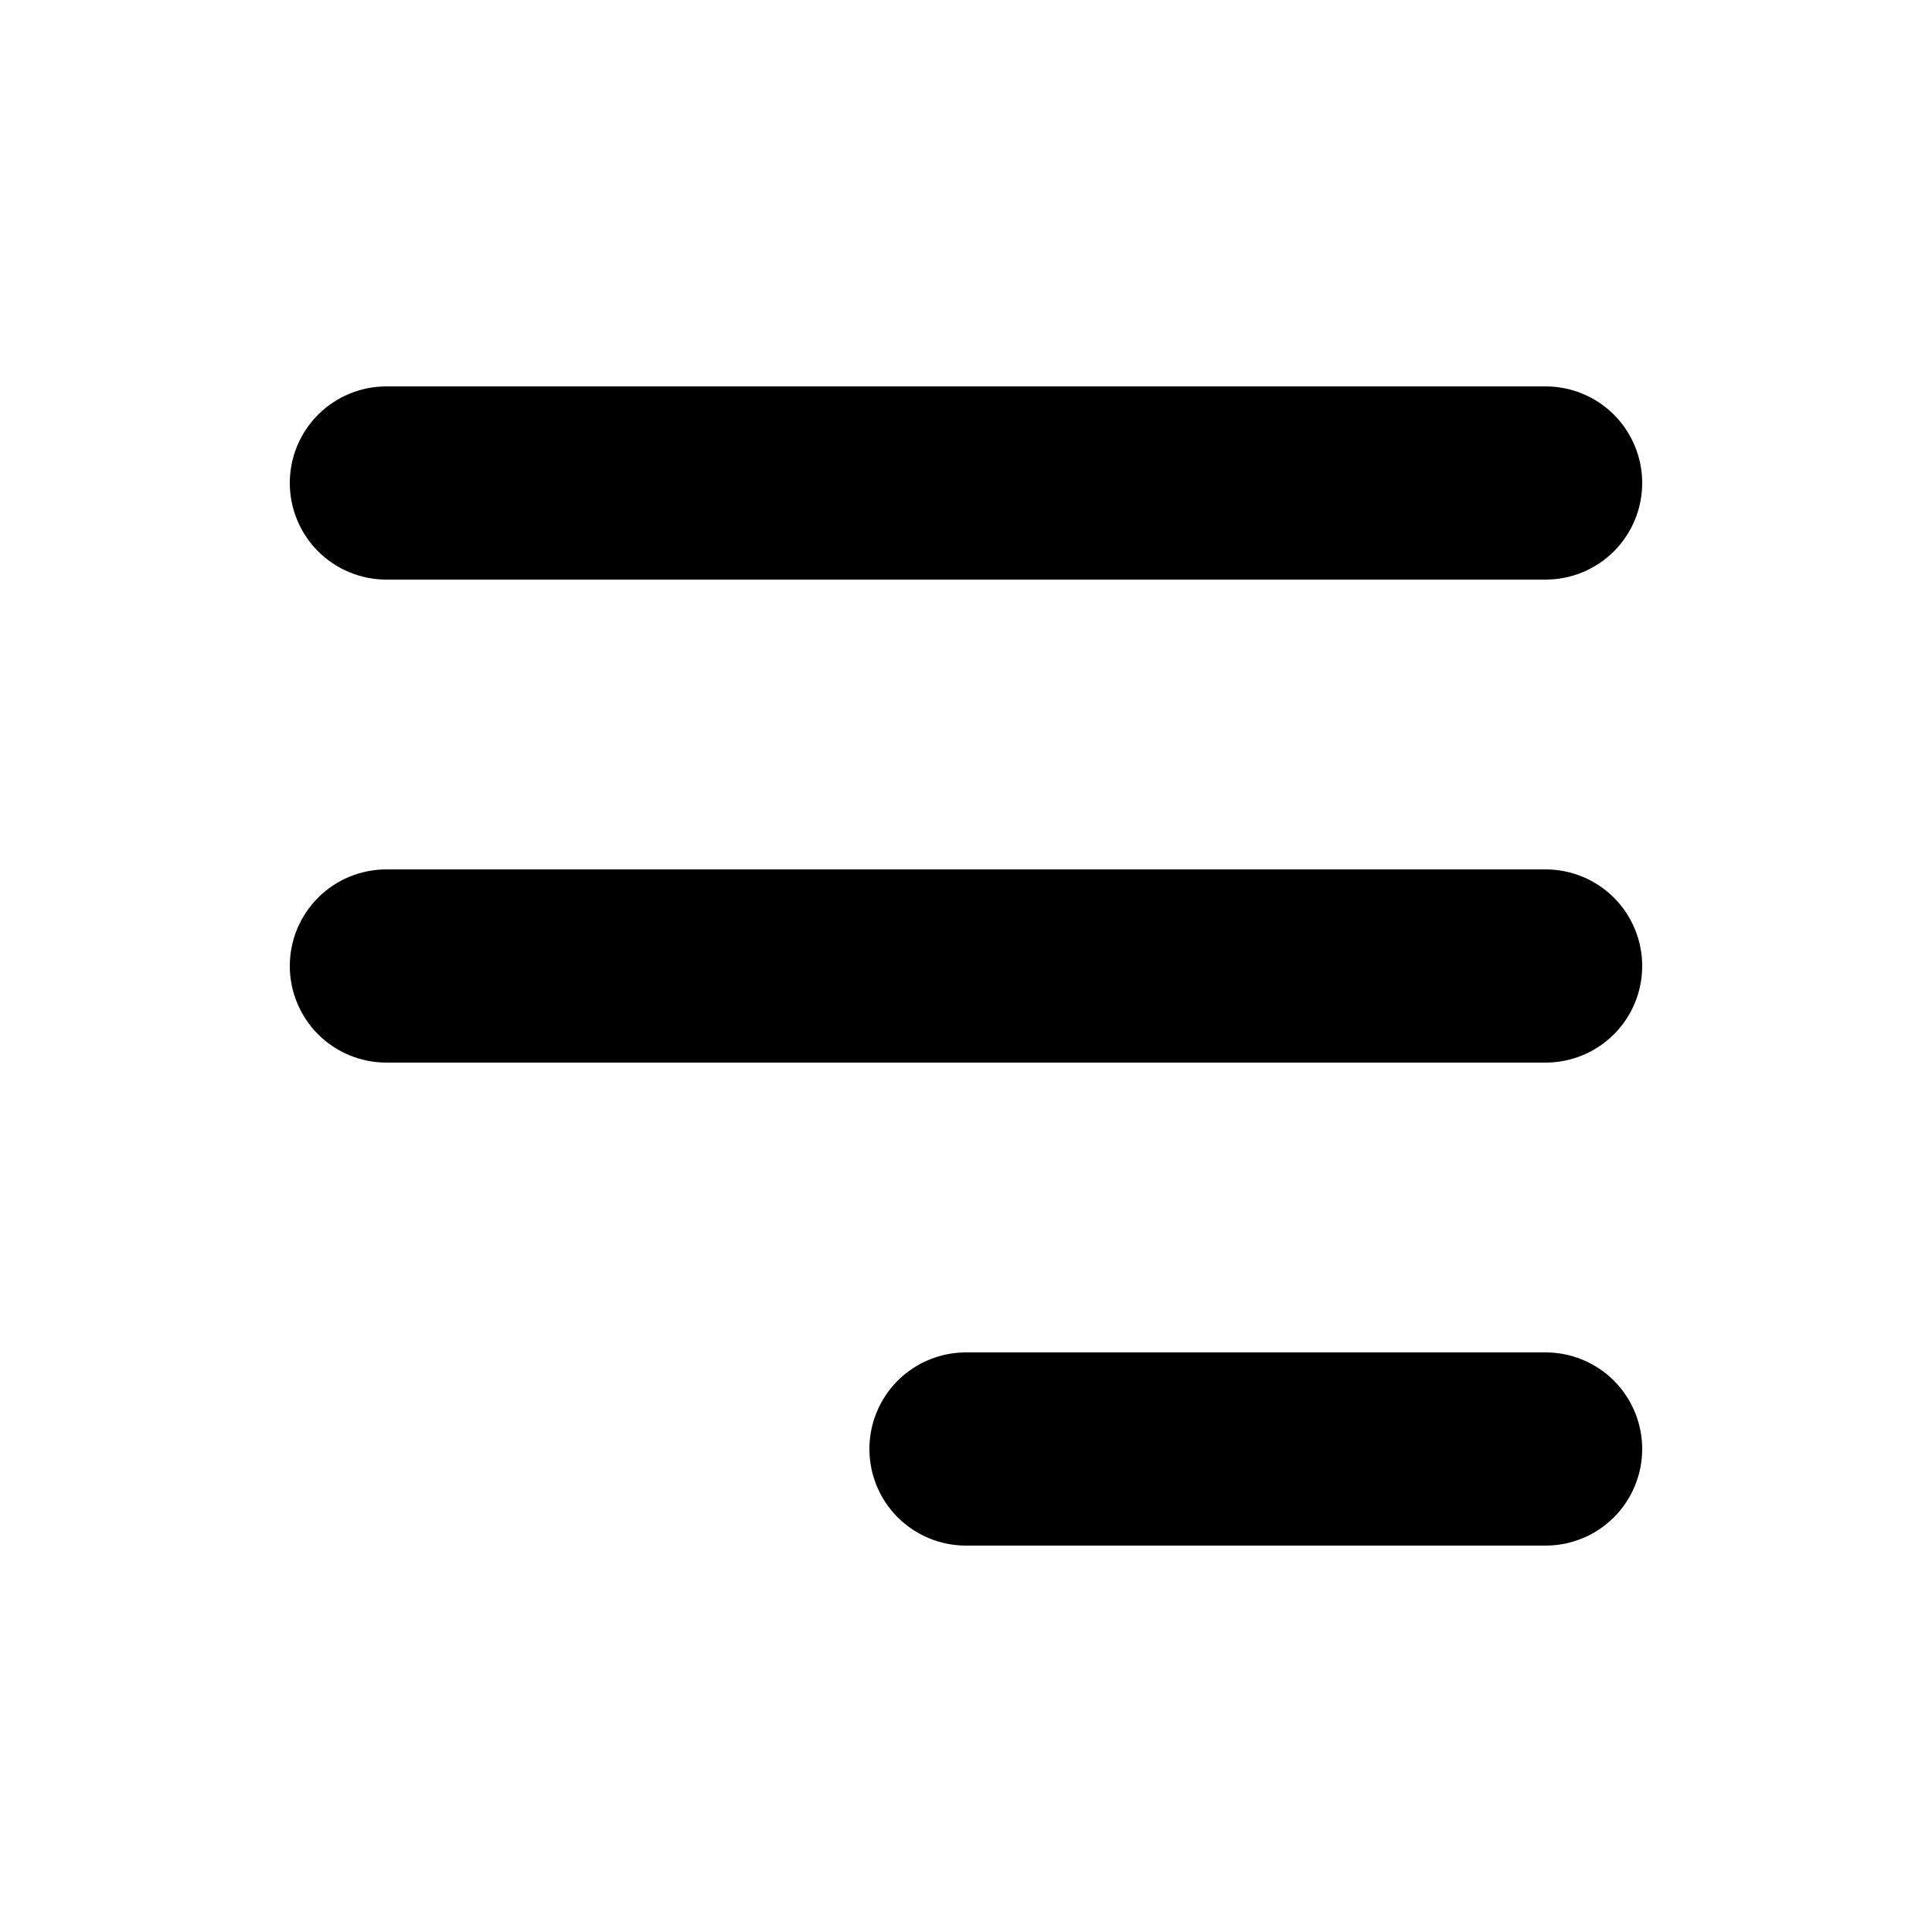
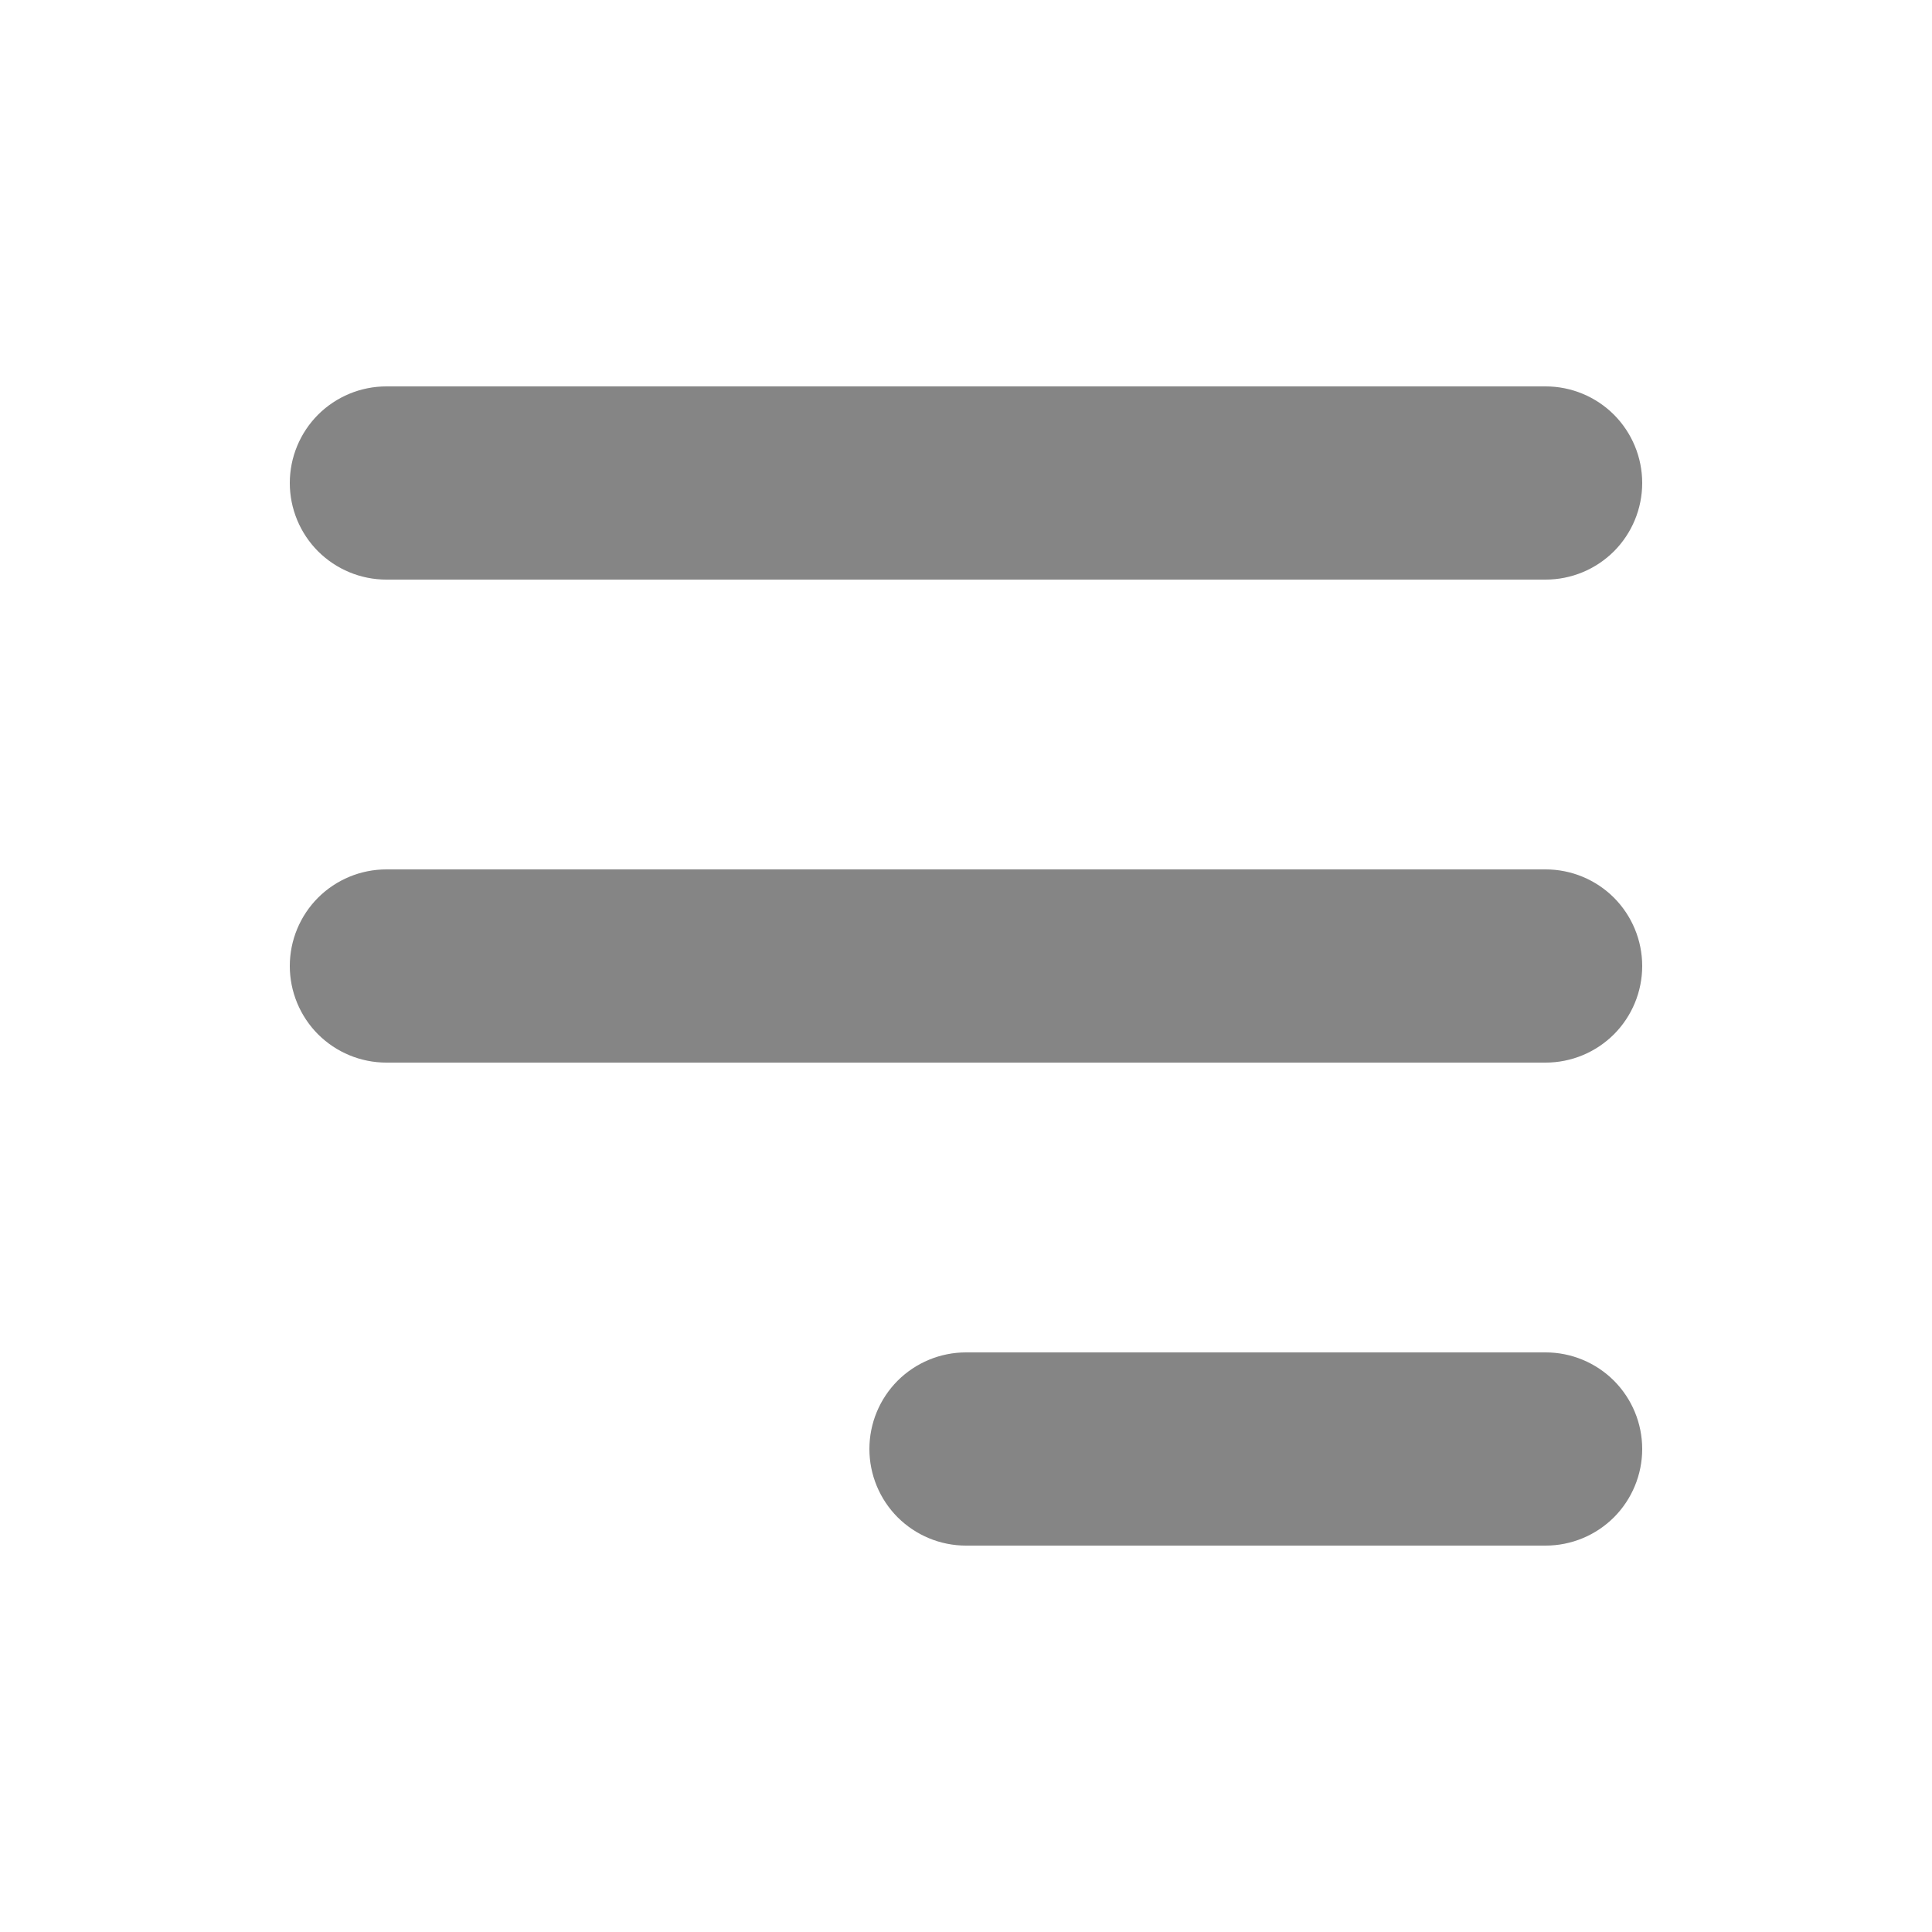
<svg xmlns="http://www.w3.org/2000/svg" width="30" height="30" viewBox="0 0 30 30" fill="none">
-   <path fill-rule="evenodd" clip-rule="evenodd" d="M4.5 7.5C4.5 7.102 4.658 6.721 4.939 6.439C5.221 6.158 5.602 6 6 6H24C24.398 6 24.779 6.158 25.061 6.439C25.342 6.721 25.5 7.102 25.5 7.5C25.5 7.898 25.342 8.279 25.061 8.561C24.779 8.842 24.398 9 24 9H6C5.602 9 5.221 8.842 4.939 8.561C4.658 8.279 4.5 7.898 4.5 7.5ZM4.5 15C4.5 14.602 4.658 14.221 4.939 13.939C5.221 13.658 5.602 13.5 6 13.5H24C24.398 13.5 24.779 13.658 25.061 13.939C25.342 14.221 25.5 14.602 25.5 15C25.5 15.398 25.342 15.779 25.061 16.061C24.779 16.342 24.398 16.5 24 16.5H6C5.602 16.5 5.221 16.342 4.939 16.061C4.658 15.779 4.5 15.398 4.5 15ZM13.5 22.5C13.5 22.102 13.658 21.721 13.939 21.439C14.221 21.158 14.602 21 15 21H24C24.398 21 24.779 21.158 25.061 21.439C25.342 21.721 25.5 22.102 25.5 22.5C25.5 22.898 25.342 23.279 25.061 23.561C24.779 23.842 24.398 24 24 24H15C14.602 24 14.221 23.842 13.939 23.561C13.658 23.279 13.5 22.898 13.5 22.5Z" fill="black" />
+   <path fill-rule="evenodd" clip-rule="evenodd" d="M4.5 7.5C4.5 7.102 4.658 6.721 4.939 6.439C5.221 6.158 5.602 6 6 6H24C24.398 6 24.779 6.158 25.061 6.439C25.342 6.721 25.5 7.102 25.5 7.5C25.5 7.898 25.342 8.279 25.061 8.561C24.779 8.842 24.398 9 24 9H6C5.602 9 5.221 8.842 4.939 8.561C4.658 8.279 4.5 7.898 4.5 7.5ZM4.5 15C4.5 14.602 4.658 14.221 4.939 13.939C5.221 13.658 5.602 13.5 6 13.5H24C24.398 13.5 24.779 13.658 25.061 13.939C25.342 14.221 25.5 14.602 25.5 15C25.5 15.398 25.342 15.779 25.061 16.061C24.779 16.342 24.398 16.5 24 16.5H6C5.602 16.5 5.221 16.342 4.939 16.061C4.658 15.779 4.5 15.398 4.5 15ZM13.5 22.5C13.5 22.102 13.658 21.721 13.939 21.439C14.221 21.158 14.602 21 15 21H24C24.398 21 24.779 21.158 25.061 21.439C25.342 21.721 25.5 22.102 25.5 22.5C25.5 22.898 25.342 23.279 25.061 23.561C24.779 23.842 24.398 24 24 24H15C14.602 24 14.221 23.842 13.939 23.561C13.658 23.279 13.5 22.898 13.5 22.5Z" fill="#858585" />
</svg>
